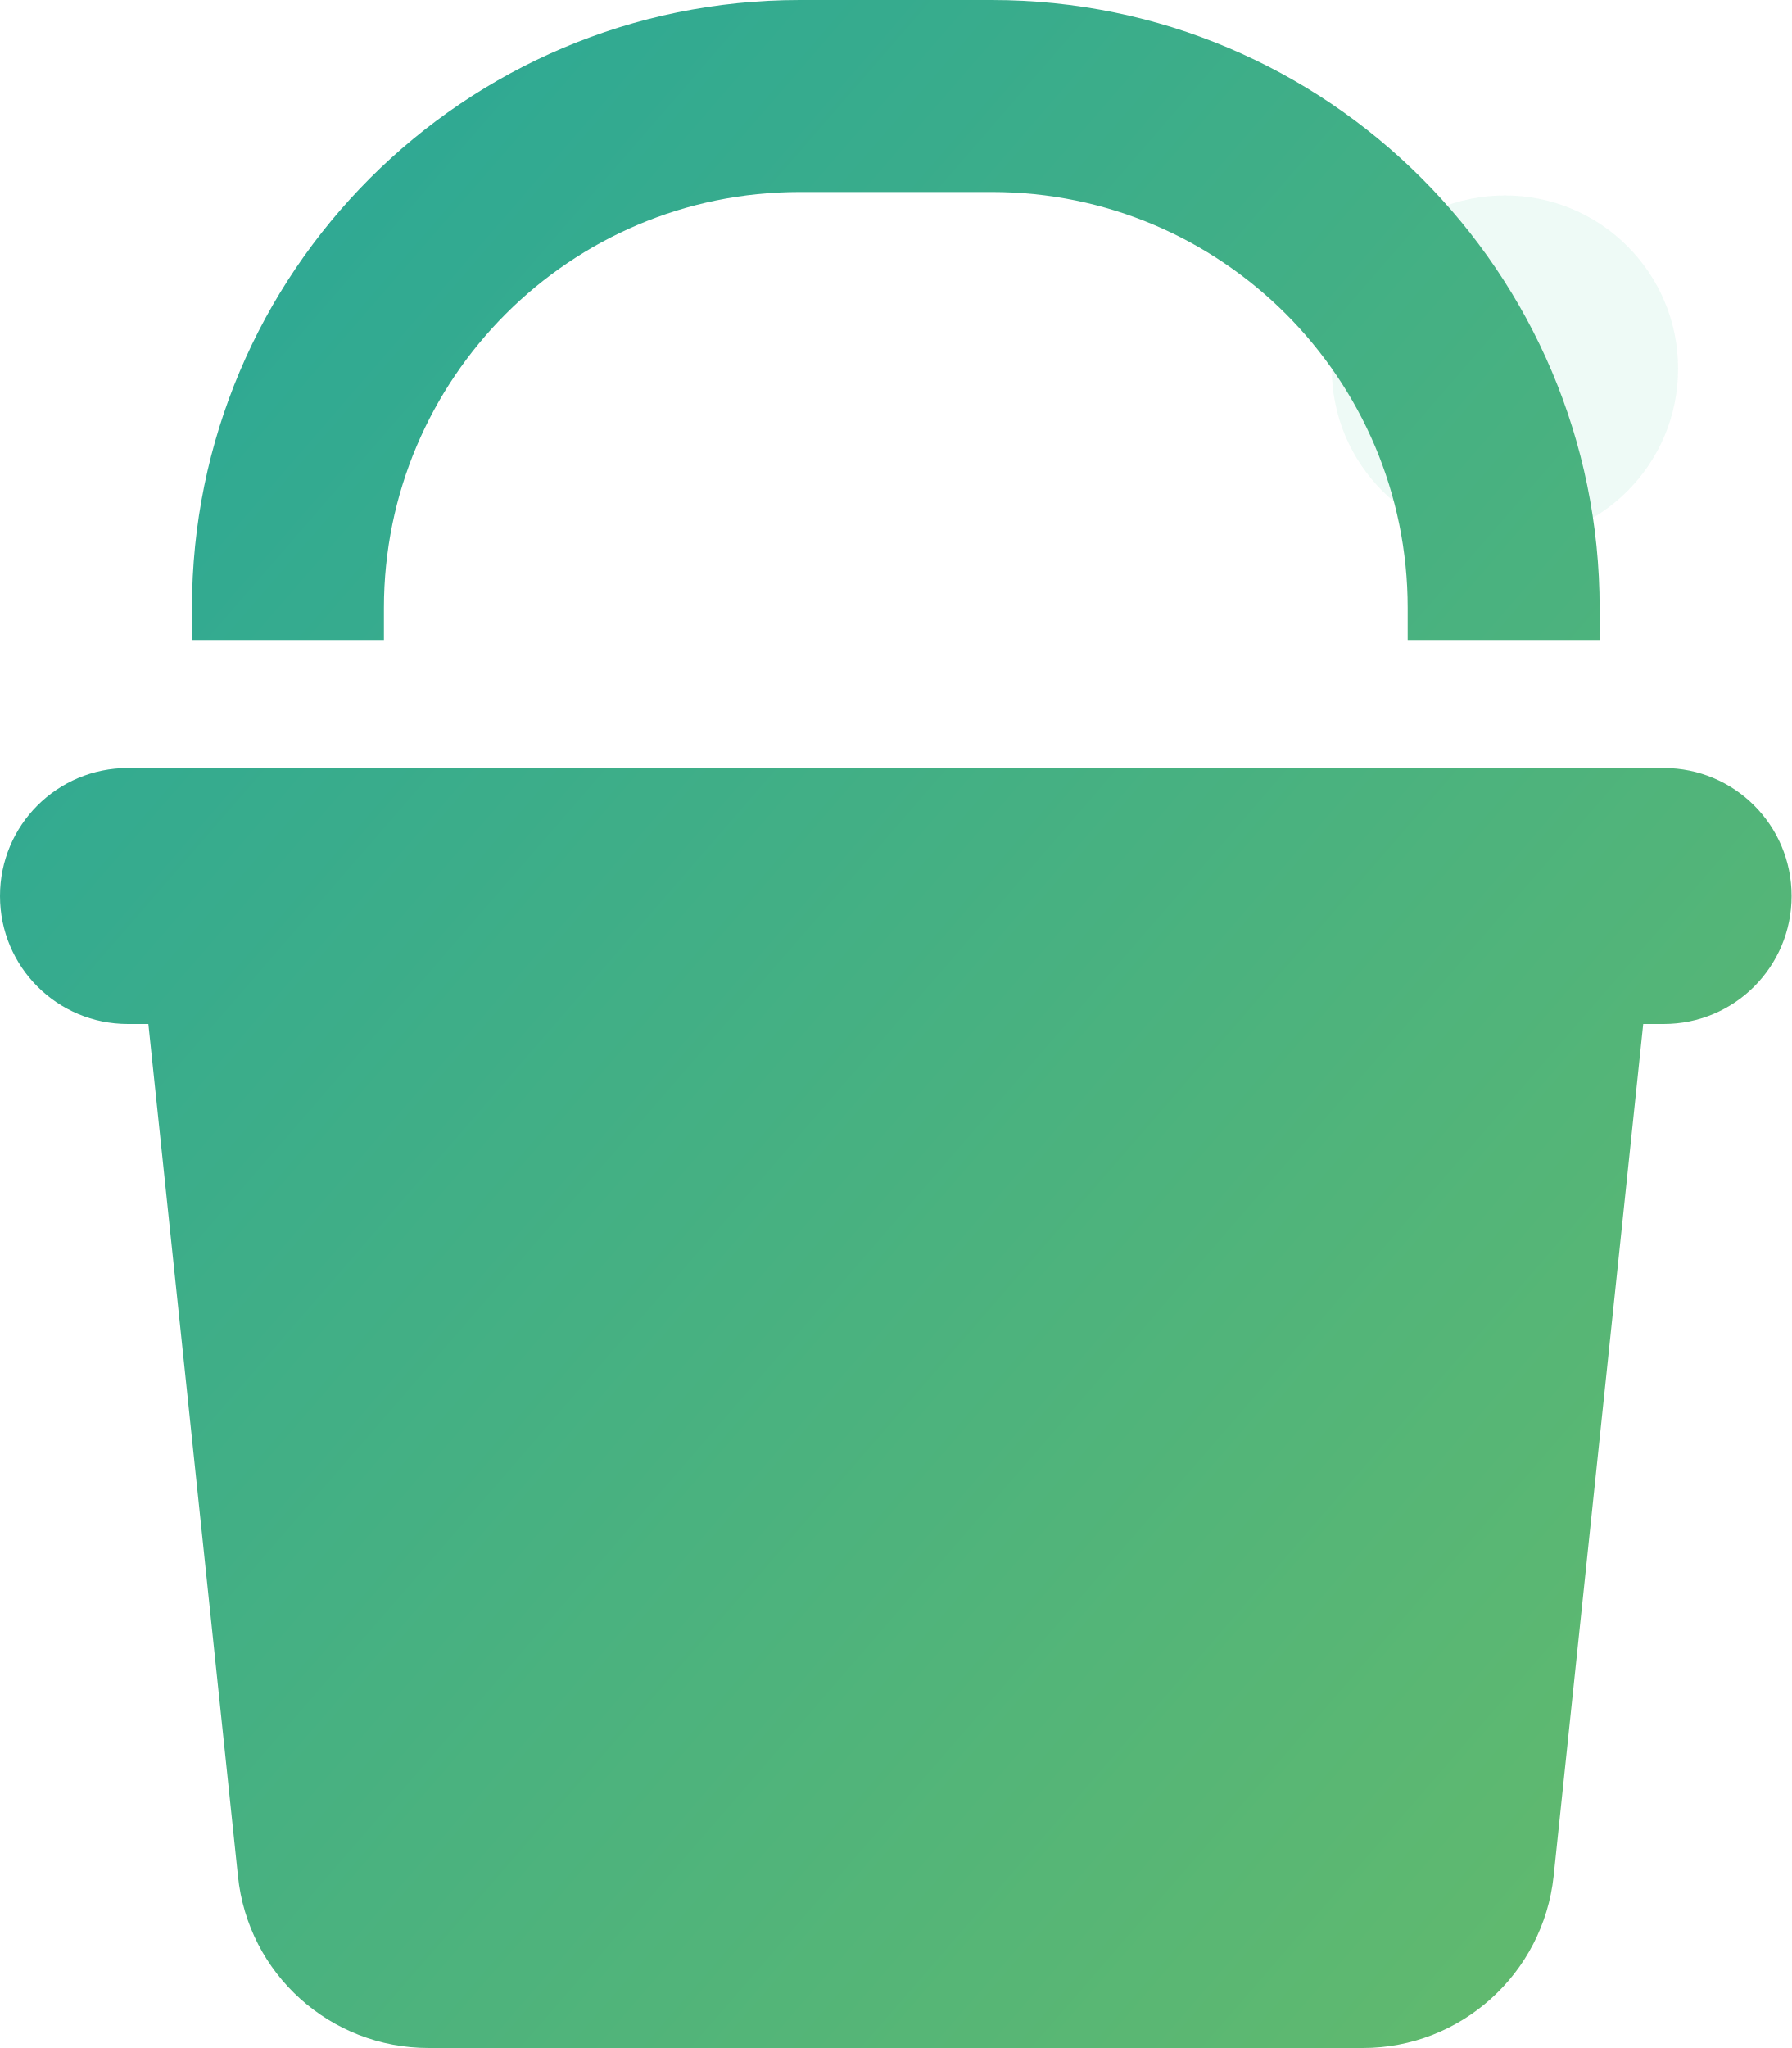
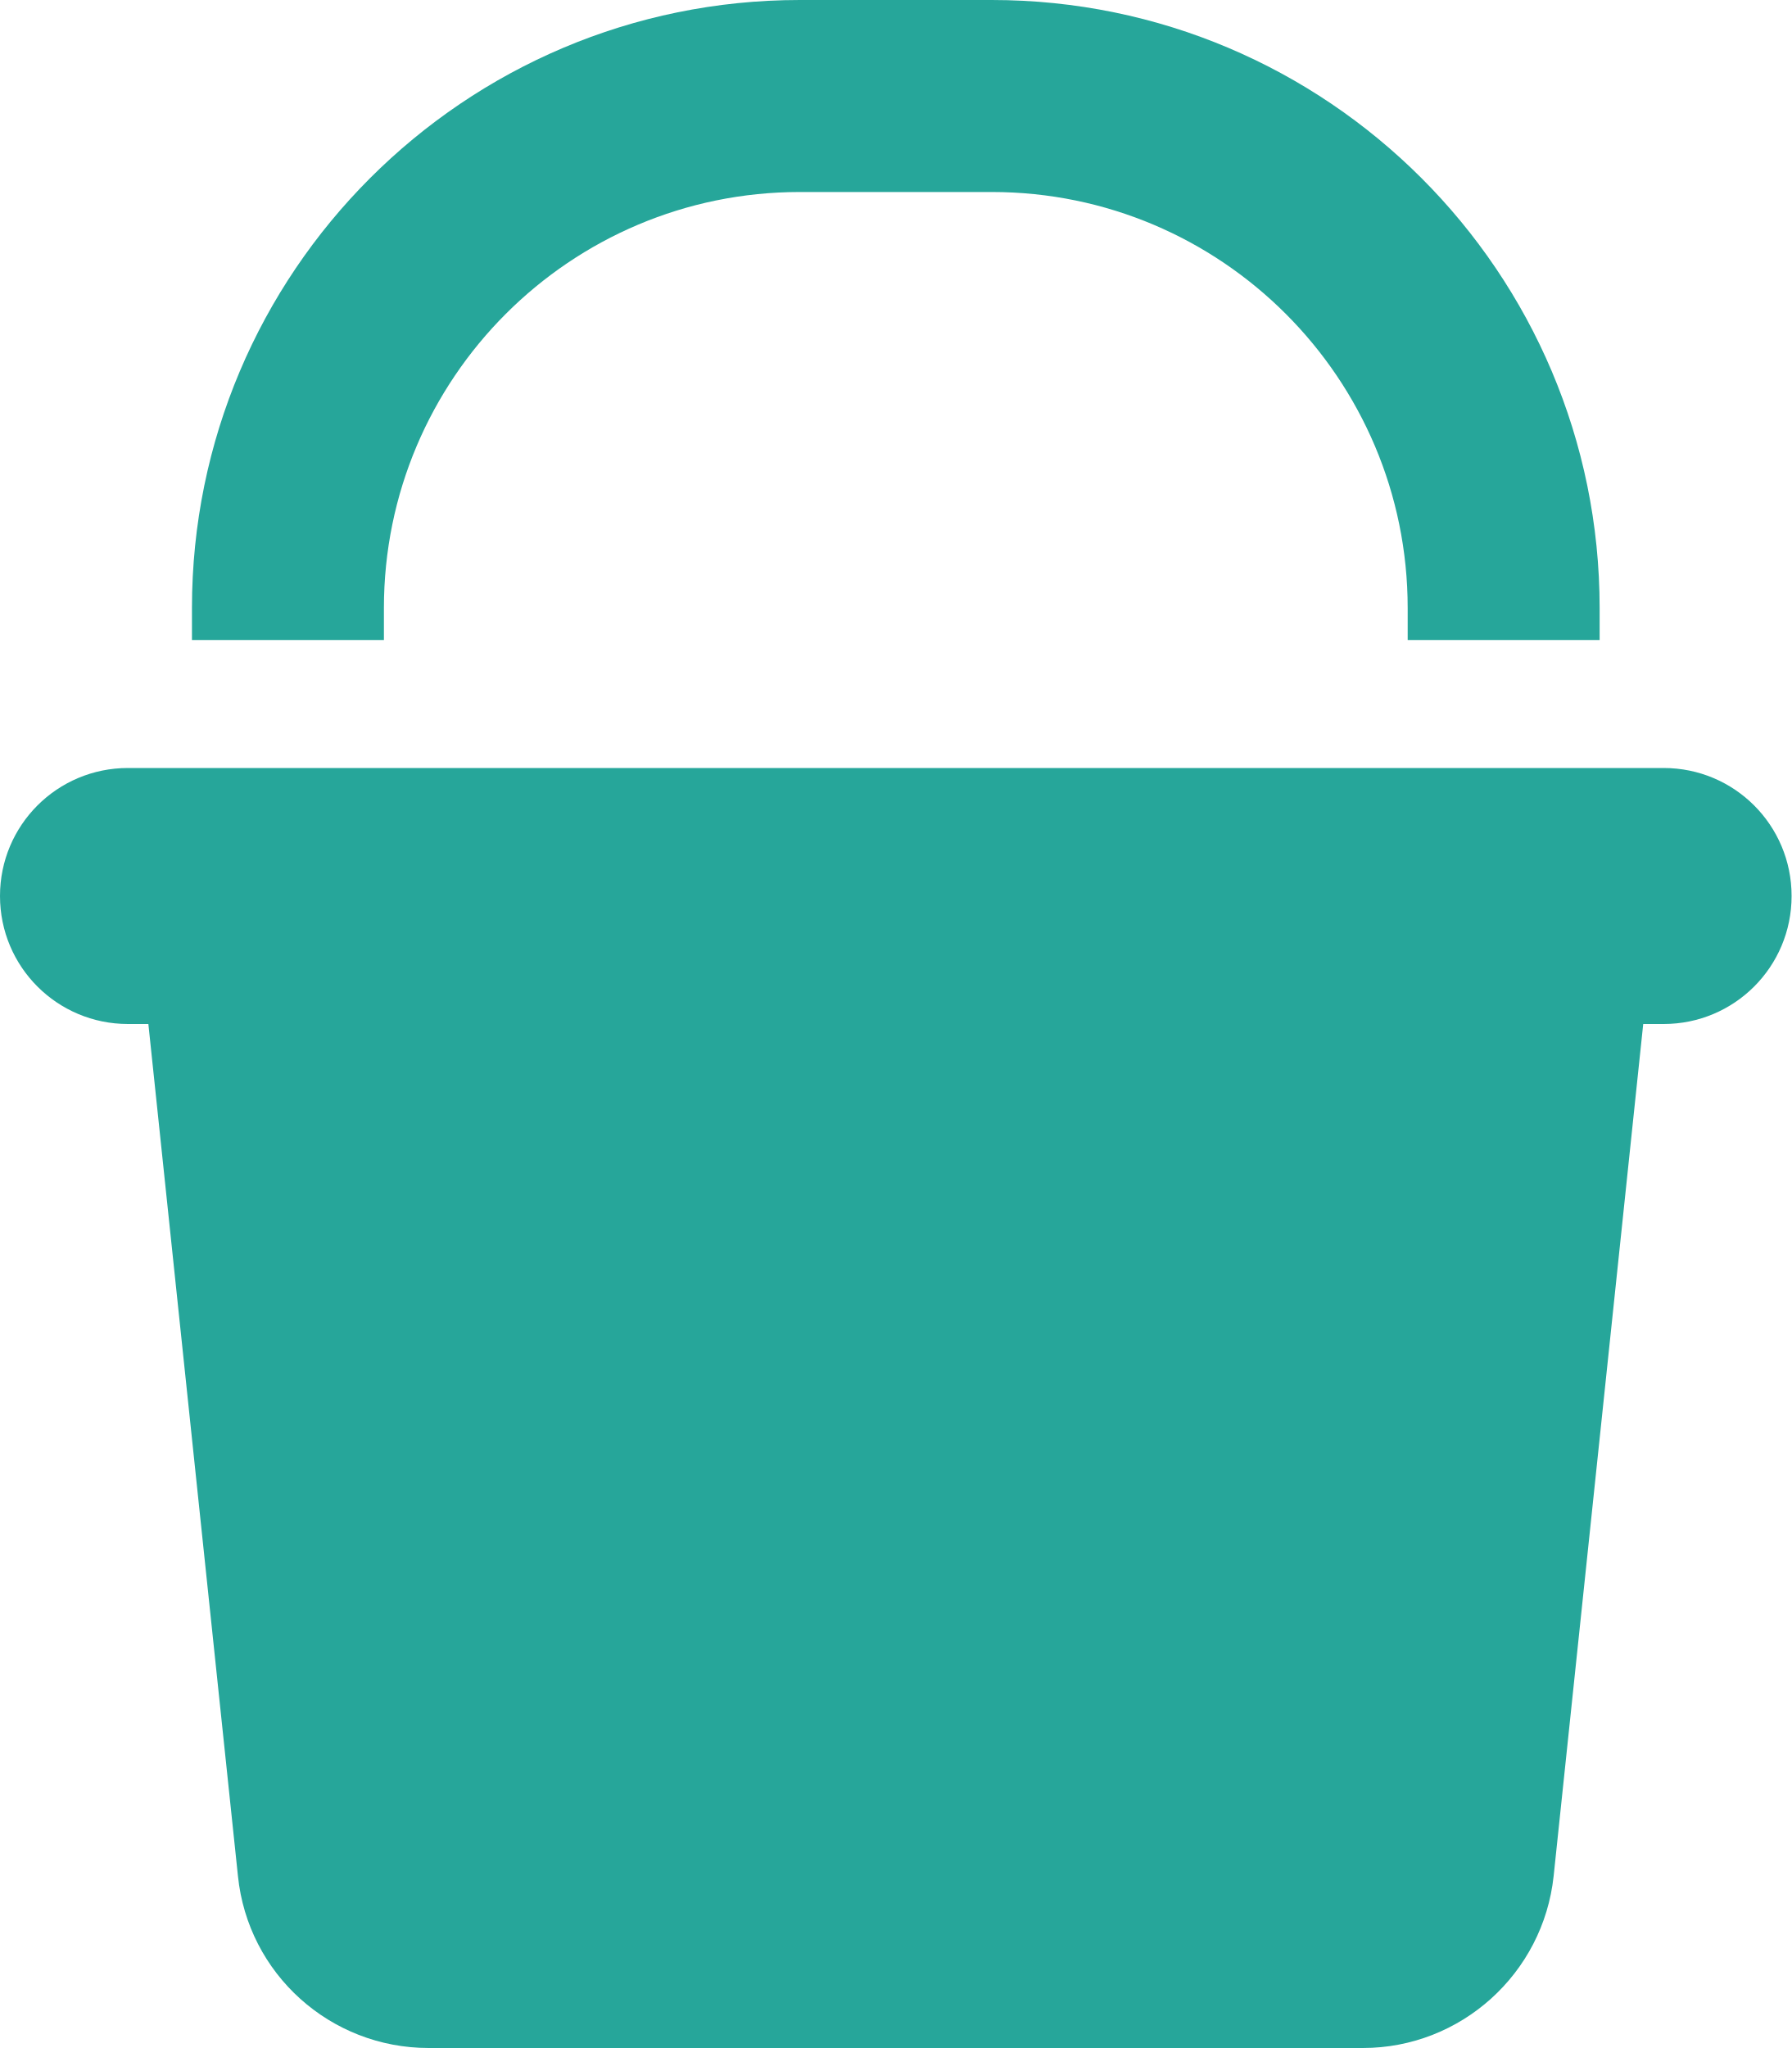
<svg xmlns="http://www.w3.org/2000/svg" viewBox="0 0 448 512" role="img">
-   <defs>
-     <linearGradient id="icon-gradient" x1="0" y1="0" x2="1" y2="1">
-       <stop stop-color="#26A69A" />
-       <stop offset="1" stop-color="#66BB6A" />
-     </linearGradient>
-   </defs>
-   <circle cx="84%" cy="18%" r="9%" fill="#E7F8F2" opacity=".72" />
-   <path fill="url(#icon-gradient)" d="M96 152l0 8-48 0 0-8C48 68.1 116.1 0 200 0l48 0c83.9 0 152 68.1 152 152l0 8-48 0 0-8c0-57.4-46.6-104-104-104l-48 0C142.6 48 96 94.6 96 152zM0 224c0-17.7 14.3-32 32-32l384 0c17.7 0 32 14.3 32 32s-14.3 32-32 32l-5.1 0L388.5 469c-2.6 24.4-23.2 43-47.7 43l-233.6 0c-24.6 0-45.2-18.5-47.7-43L37.1 256 32 256c-17.7 0-32-14.3-32-32z" />
+   <path fill="#26A69A" d="M96 152l0 8-48 0 0-8C48 68.1 116.1 0 200 0l48 0c83.9 0 152 68.1 152 152l0 8-48 0 0-8c0-57.4-46.6-104-104-104l-48 0C142.6 48 96 94.6 96 152zM0 224c0-17.7 14.3-32 32-32l384 0c17.7 0 32 14.3 32 32s-14.3 32-32 32l-5.1 0L388.5 469c-2.6 24.4-23.2 43-47.7 43l-233.6 0c-24.6 0-45.2-18.5-47.7-43L37.1 256 32 256c-17.7 0-32-14.3-32-32z" />
</svg>
